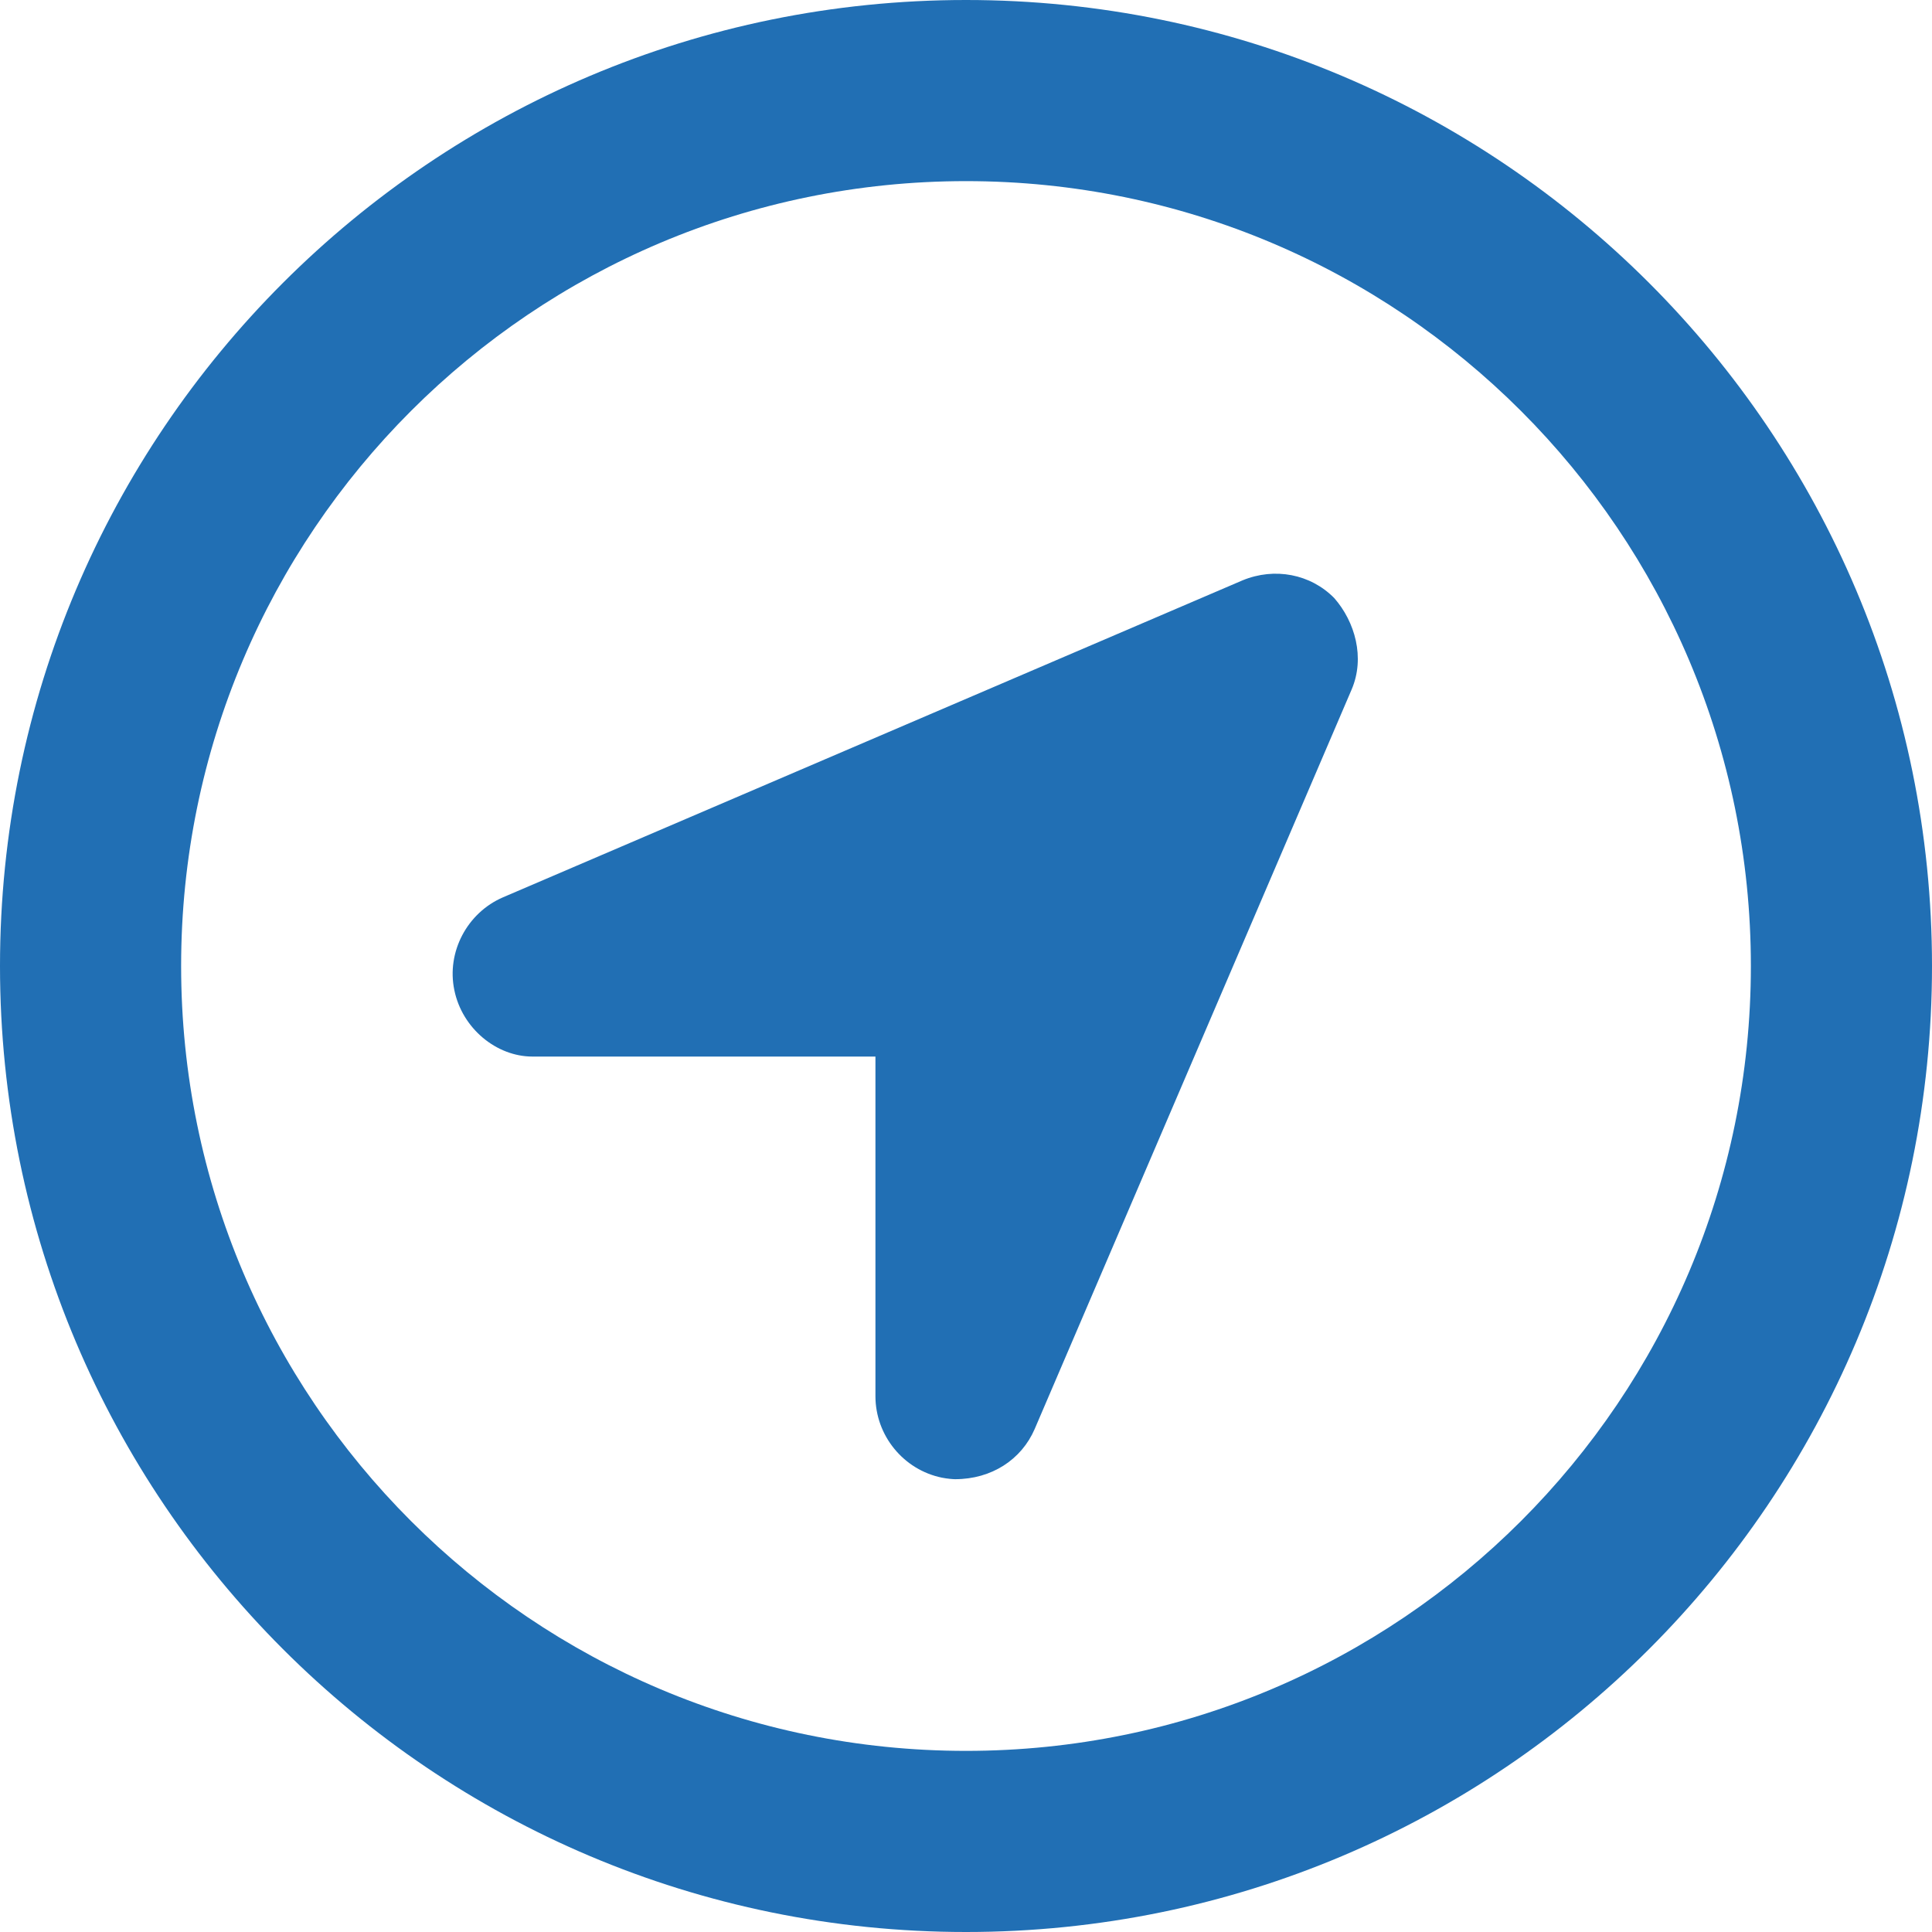
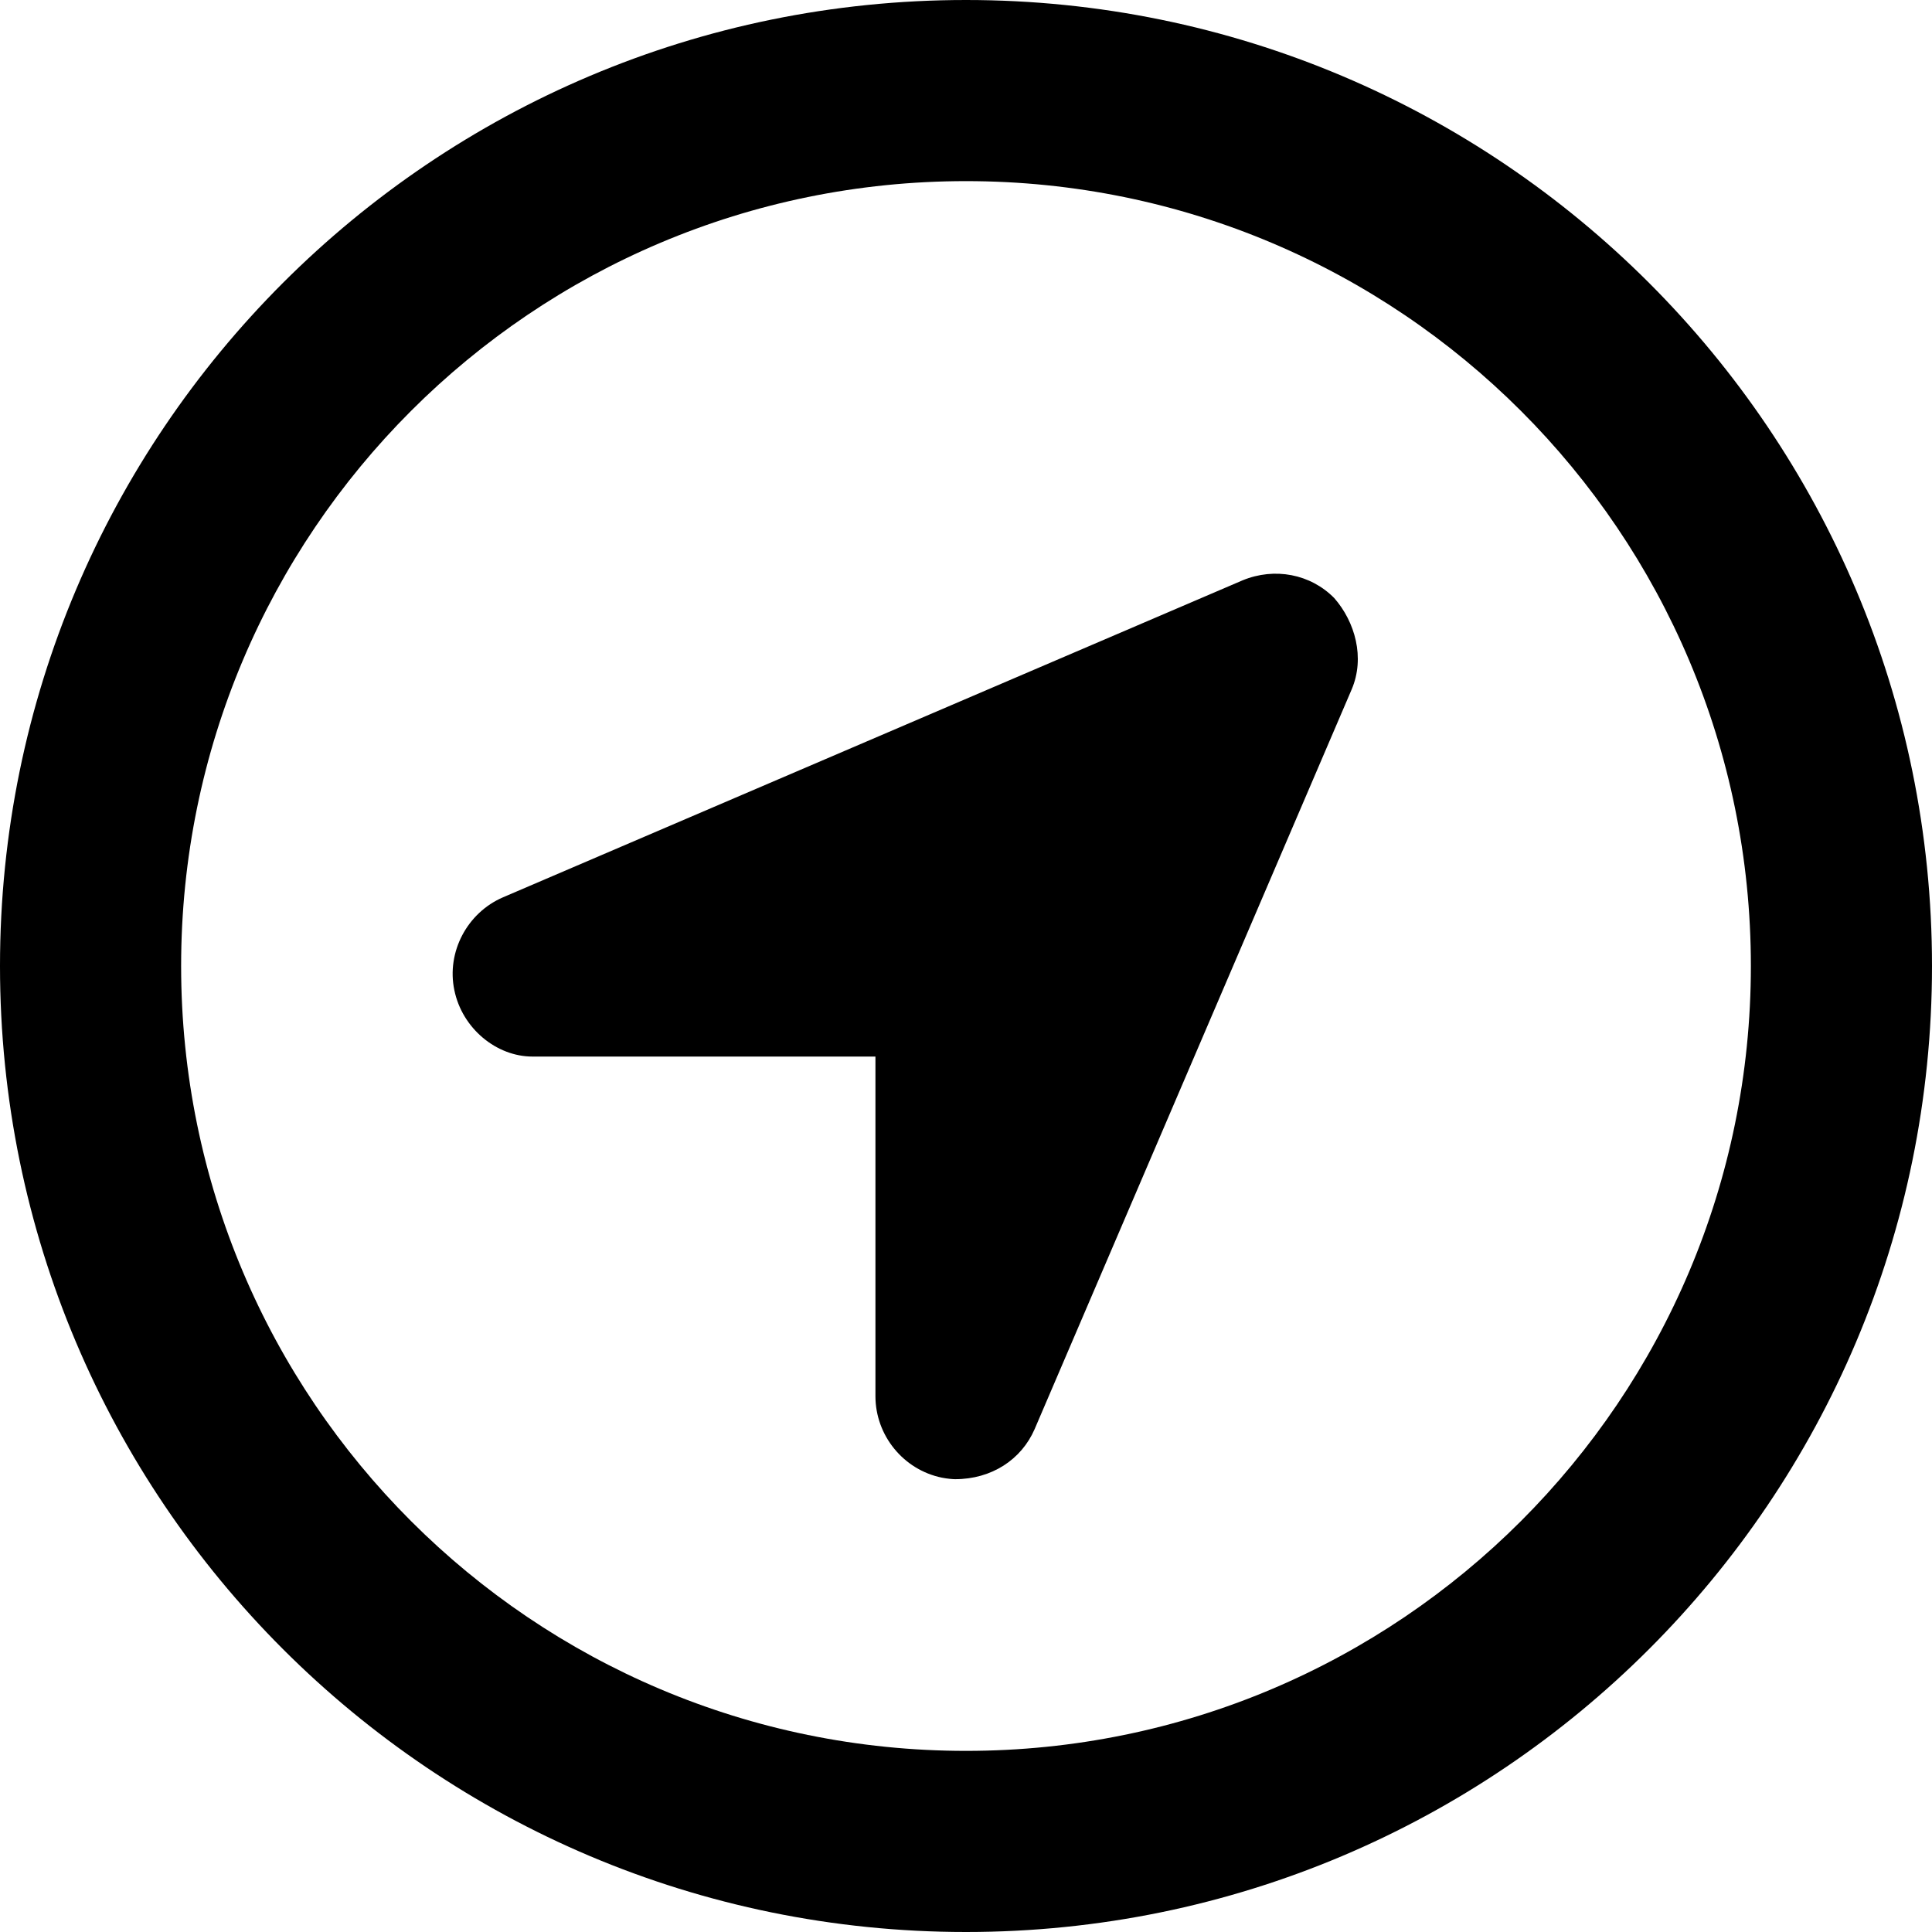
<svg xmlns="http://www.w3.org/2000/svg" width="24px" height="24px" viewBox="0 0 24 24" version="1.1">
  <g id="Page-1" stroke="none" stroke-width="1" fill="none" fill-rule="evenodd">
-     <g id="" transform="translate(-0, 0)" fill="#216FB4" fill-rule="nonzero">
+     <g id="" transform="translate(-0, 0)" fill="#000000" fill-rule="nonzero">
      <path d="M16.791,8.564 L12.853,17.752 C12.689,18.131 12.319,18.375 11.864,18.375 C11.841,18.375 11.77,18.37 11.7,18.356 C11.222,18.258 10.875,17.831 10.875,17.344 L10.875,13.125 L6.614,13.125 C6.169,13.125 5.742,12.778 5.644,12.3 C5.545,11.827 5.803,11.339 6.248,11.147 L15.436,7.209 C15.834,7.045 16.28,7.13 16.575,7.43 C16.833,7.725 16.959,8.17 16.791,8.564 L16.791,8.564 Z M24,12 C24,18.628 18.628,24 12,24 C5.372,24 0,18.628 0,12 C0,5.372 5.372,0 12,0 C18.628,0 24,5.372 24,12 Z M12,2.25 C6.614,2.25 2.25,6.614 2.25,12 C2.25,17.386 6.614,21.75 12,21.75 C17.386,21.75 21.75,17.386 21.75,12 C21.75,6.614 17.386,2.25 12,2.25 Z" id="Shape" />
    </g>
  </g>
</svg>
